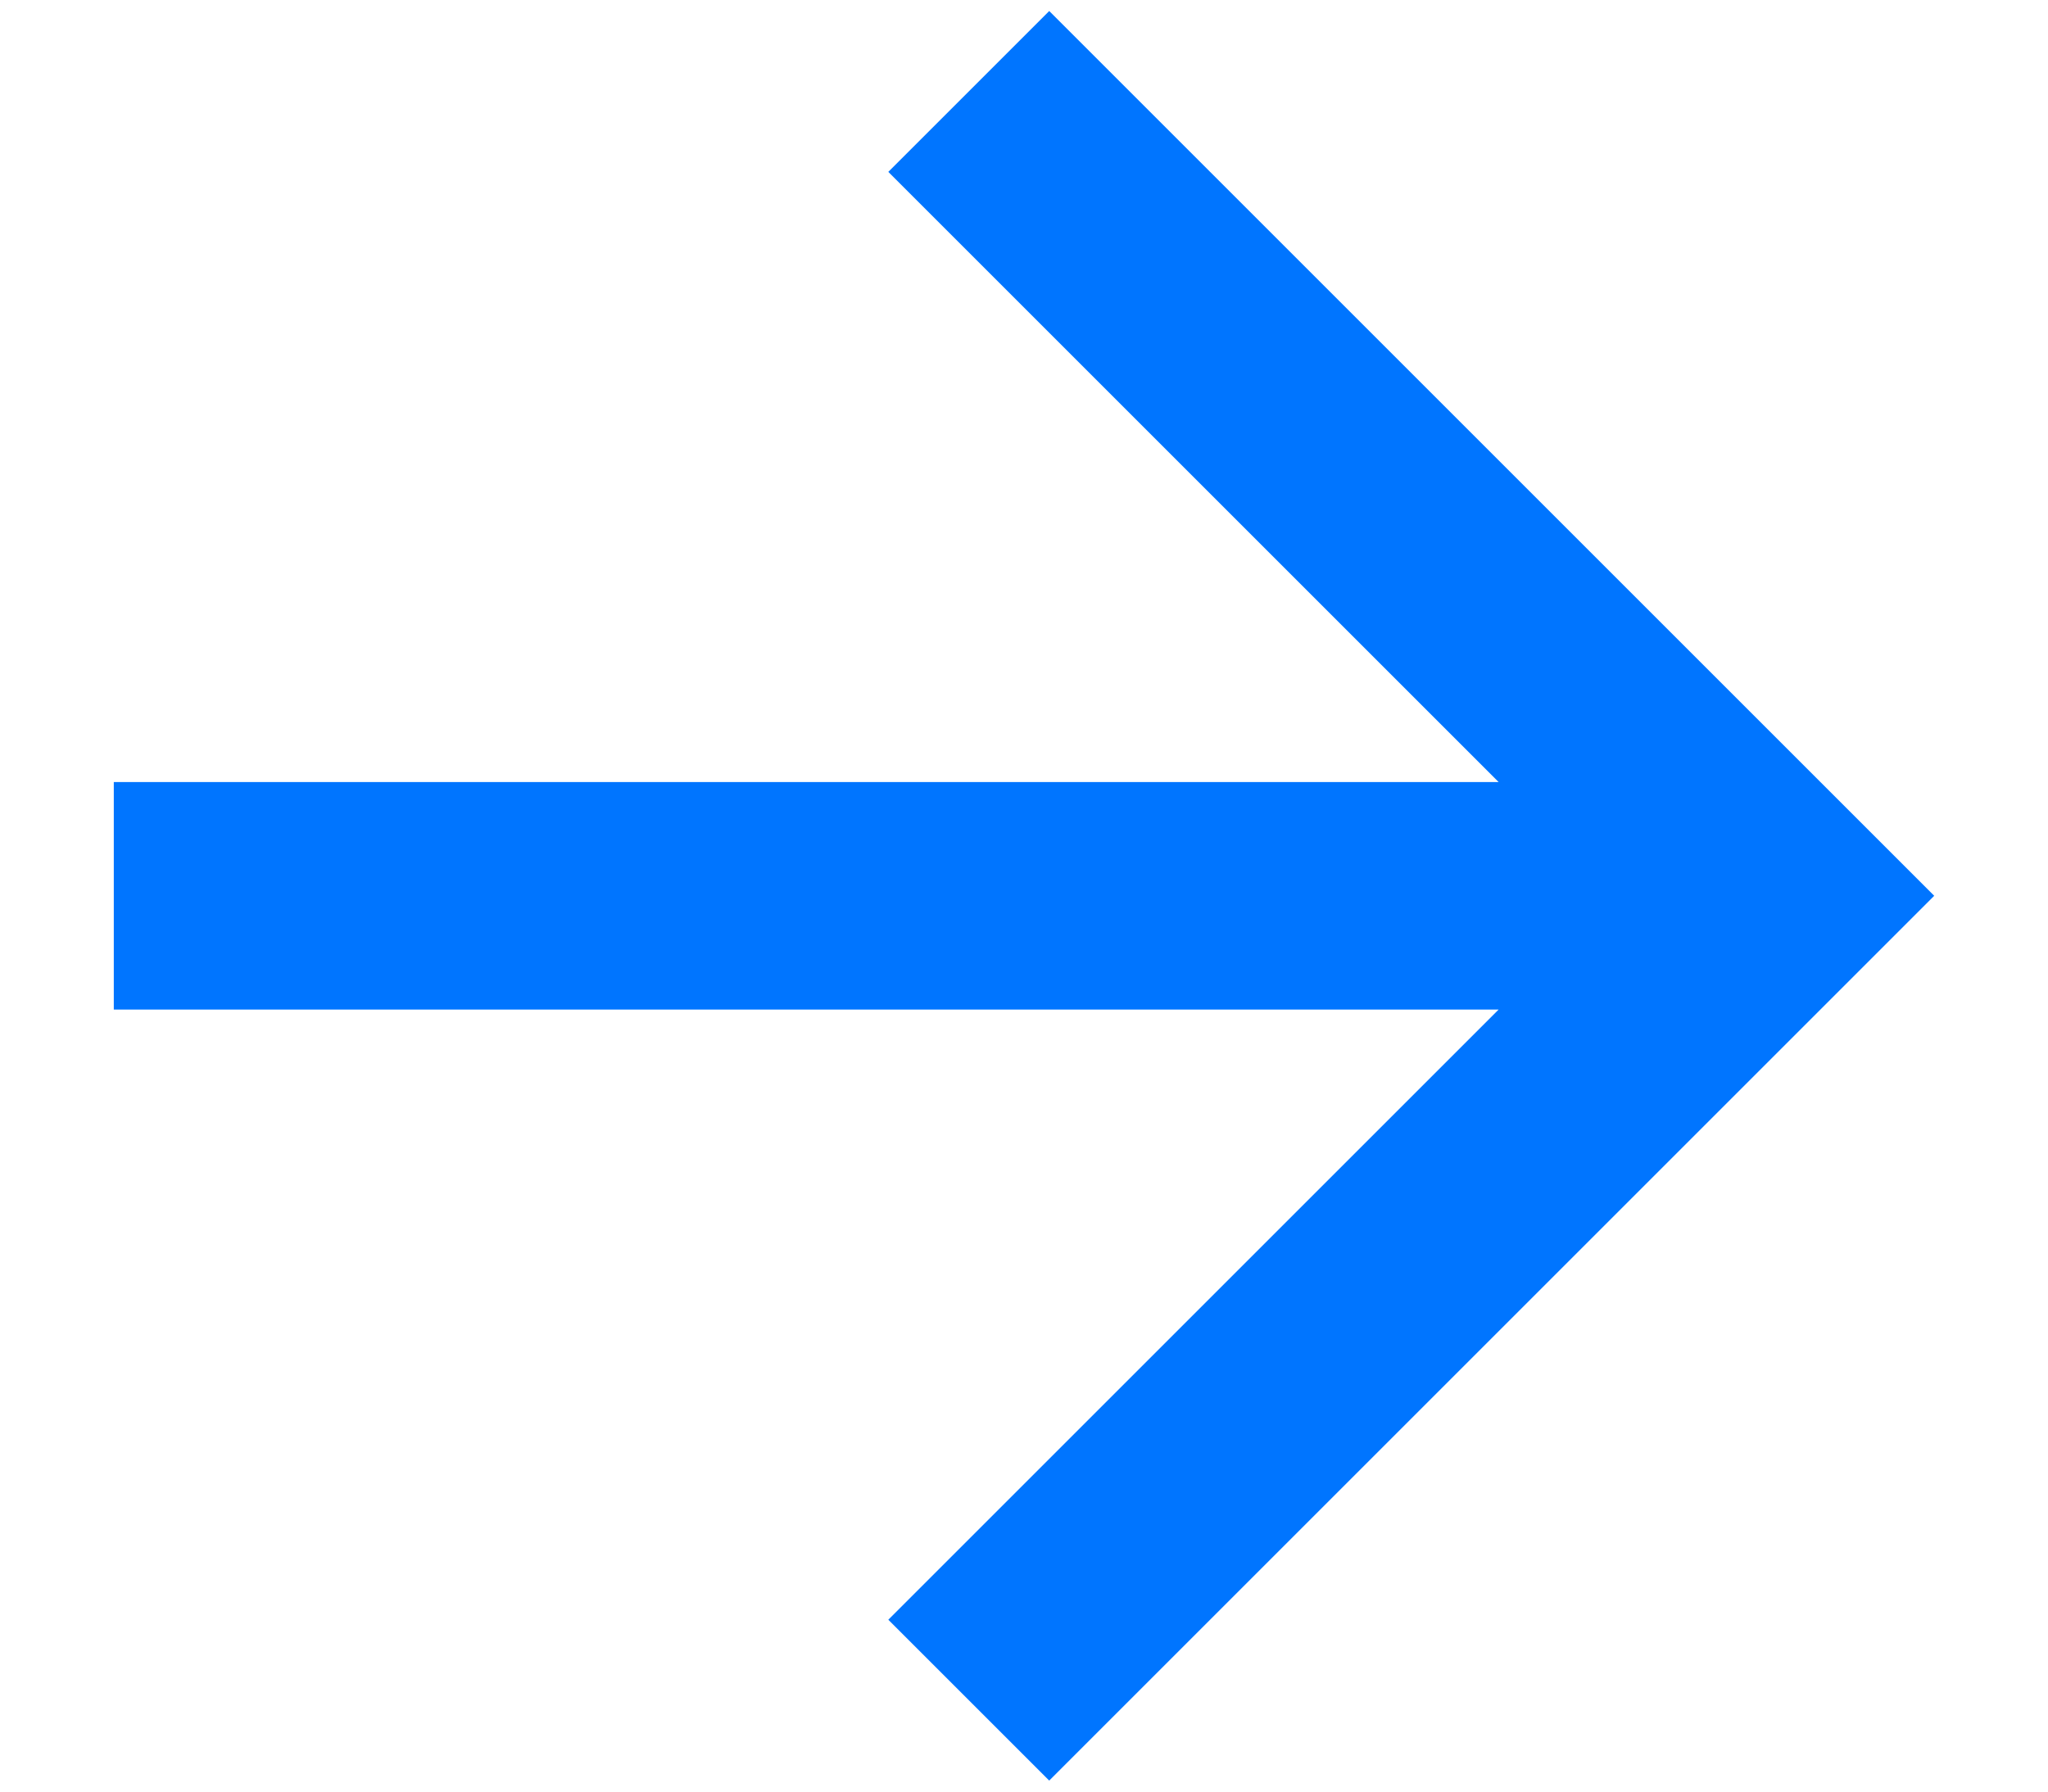
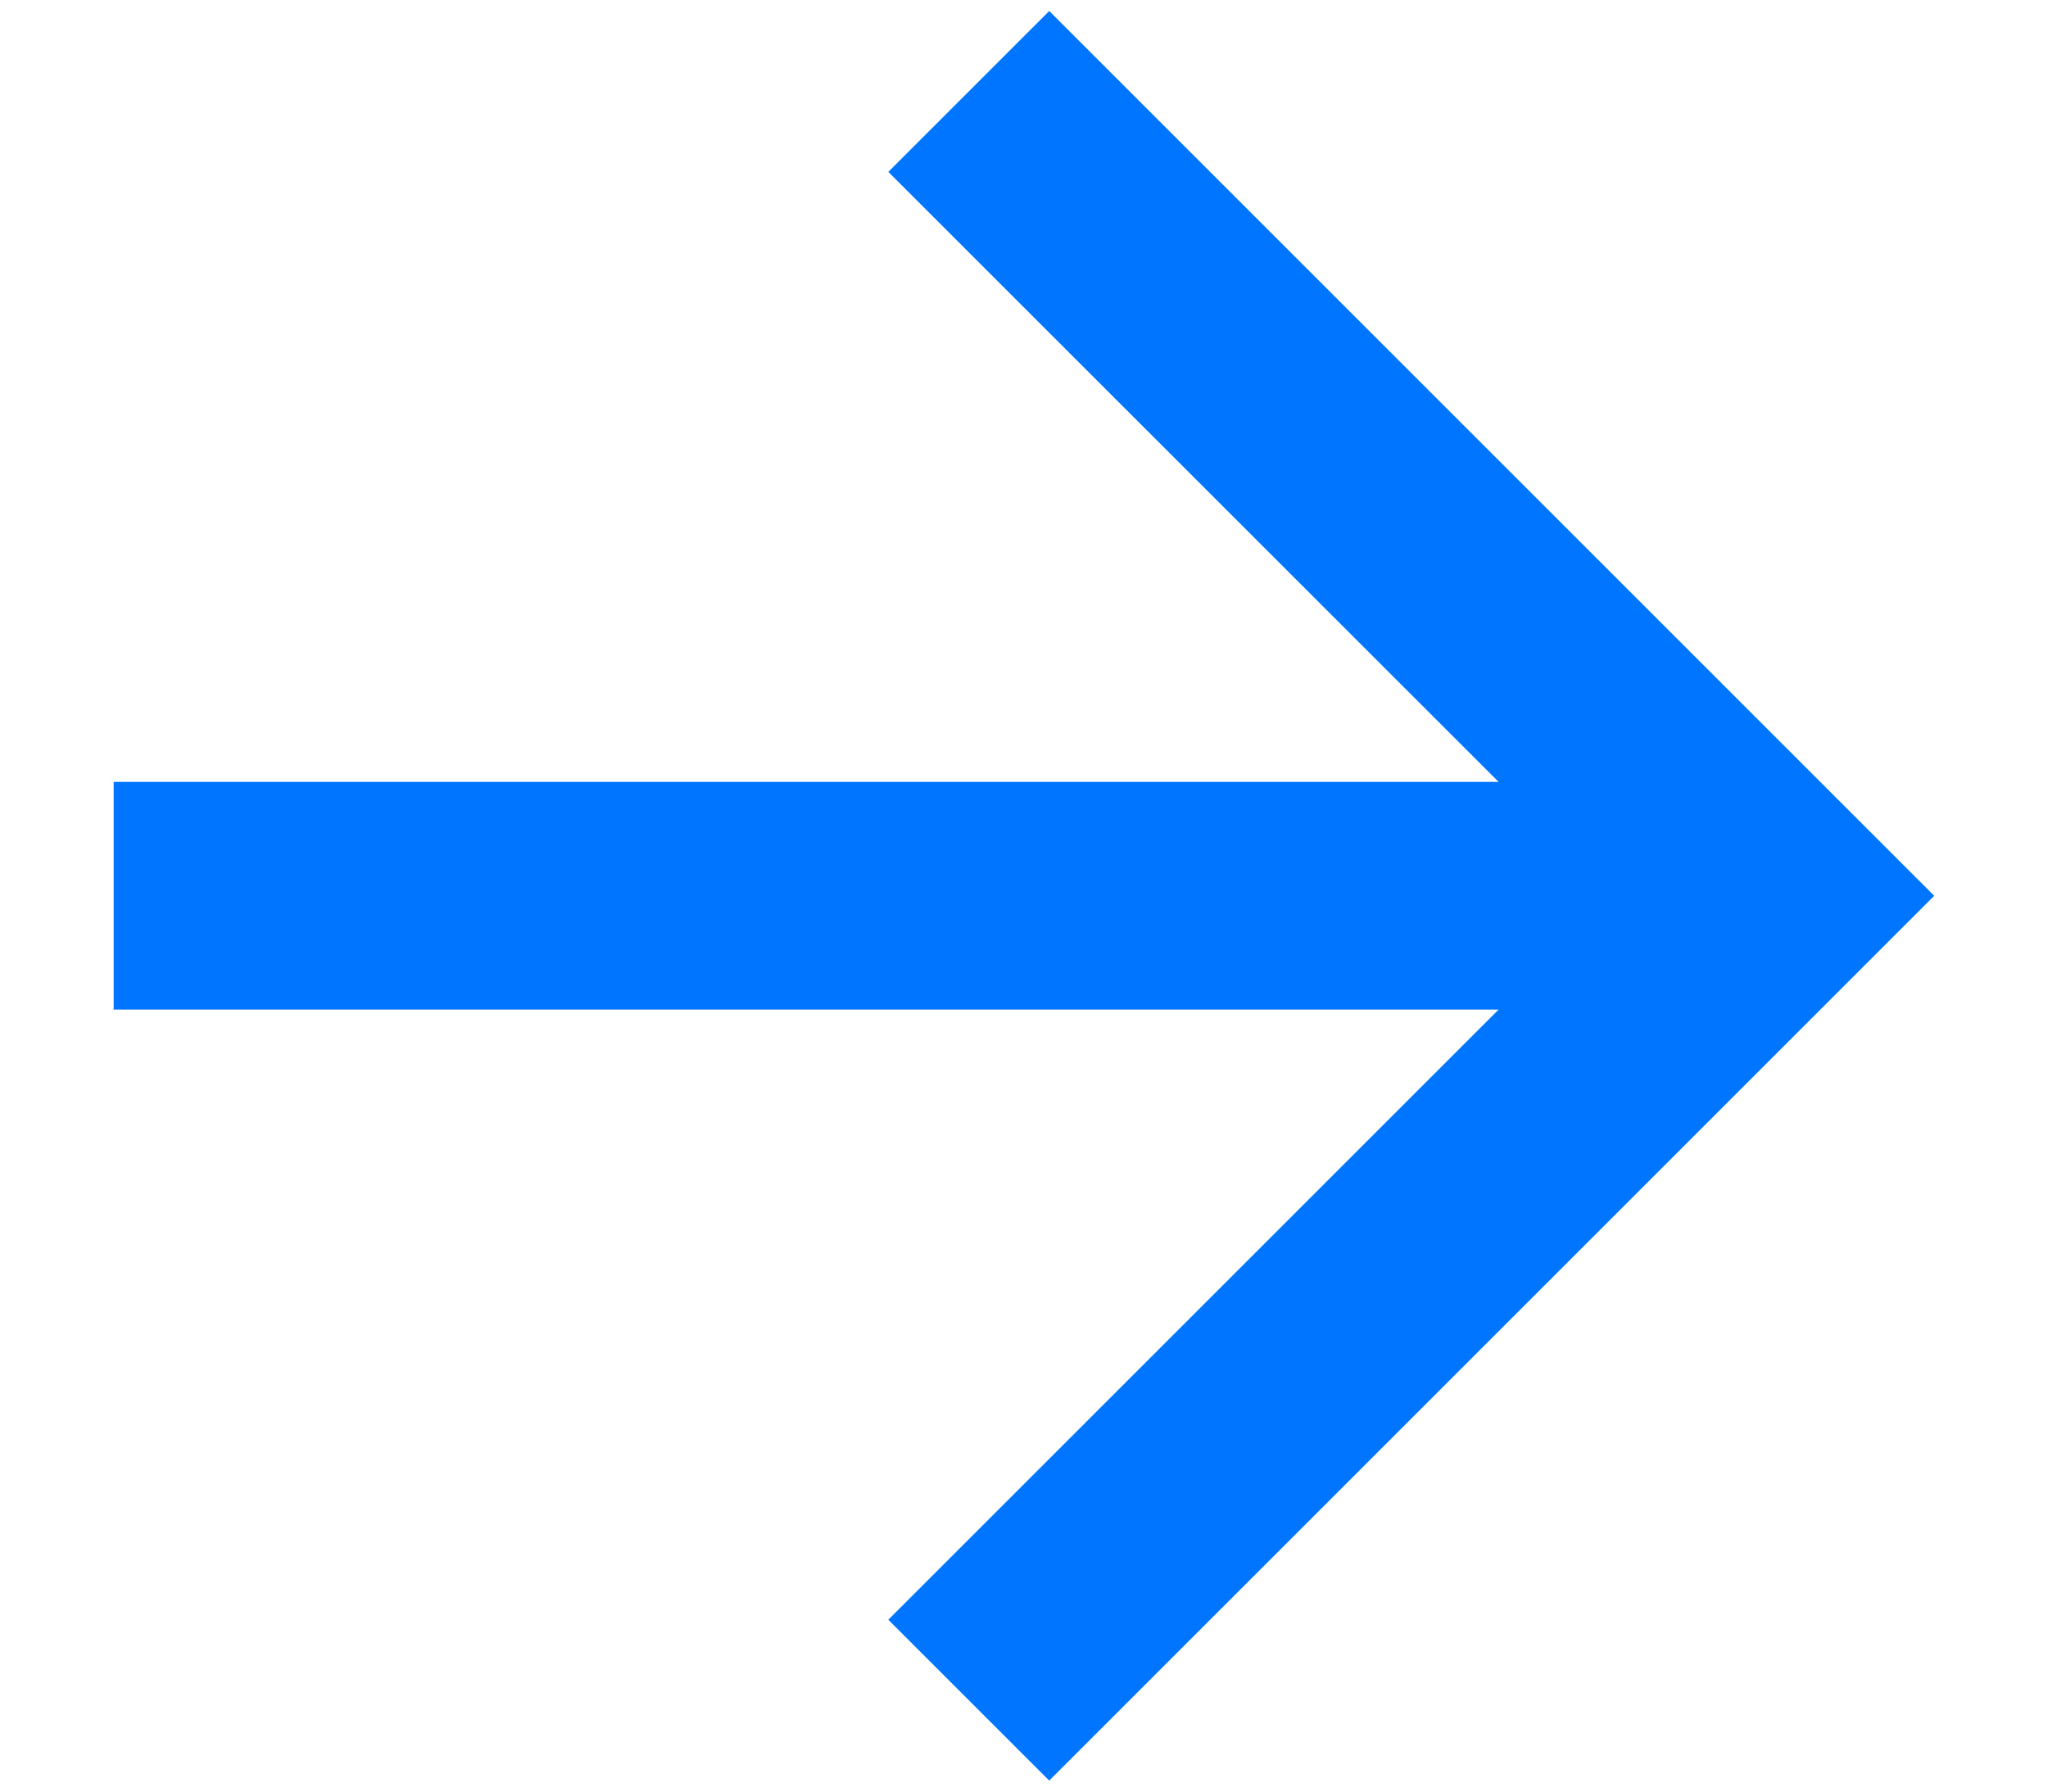
- <svg xmlns="http://www.w3.org/2000/svg" width="16" height="14" viewBox="0 0 16 14" fill="none">
-   <path d="M11.708 7.889L0.889 7.889L0.889 6.111L11.708 6.111L6.94 1.343L8.197 0.086L15.111 7L8.197 13.914L6.94 12.657L11.708 7.889Z" fill="#0075FF" />
+ <svg xmlns="http://www.w3.org/2000/svg" width="16" height="14" fill="none">
+   <path d="M11.708 7.889H.888V6.11h10.82L6.94 1.343 8.197.086 15.111 7l-6.914 6.914-1.257-1.257 4.768-4.768z" fill="#0075FF" />
</svg>
